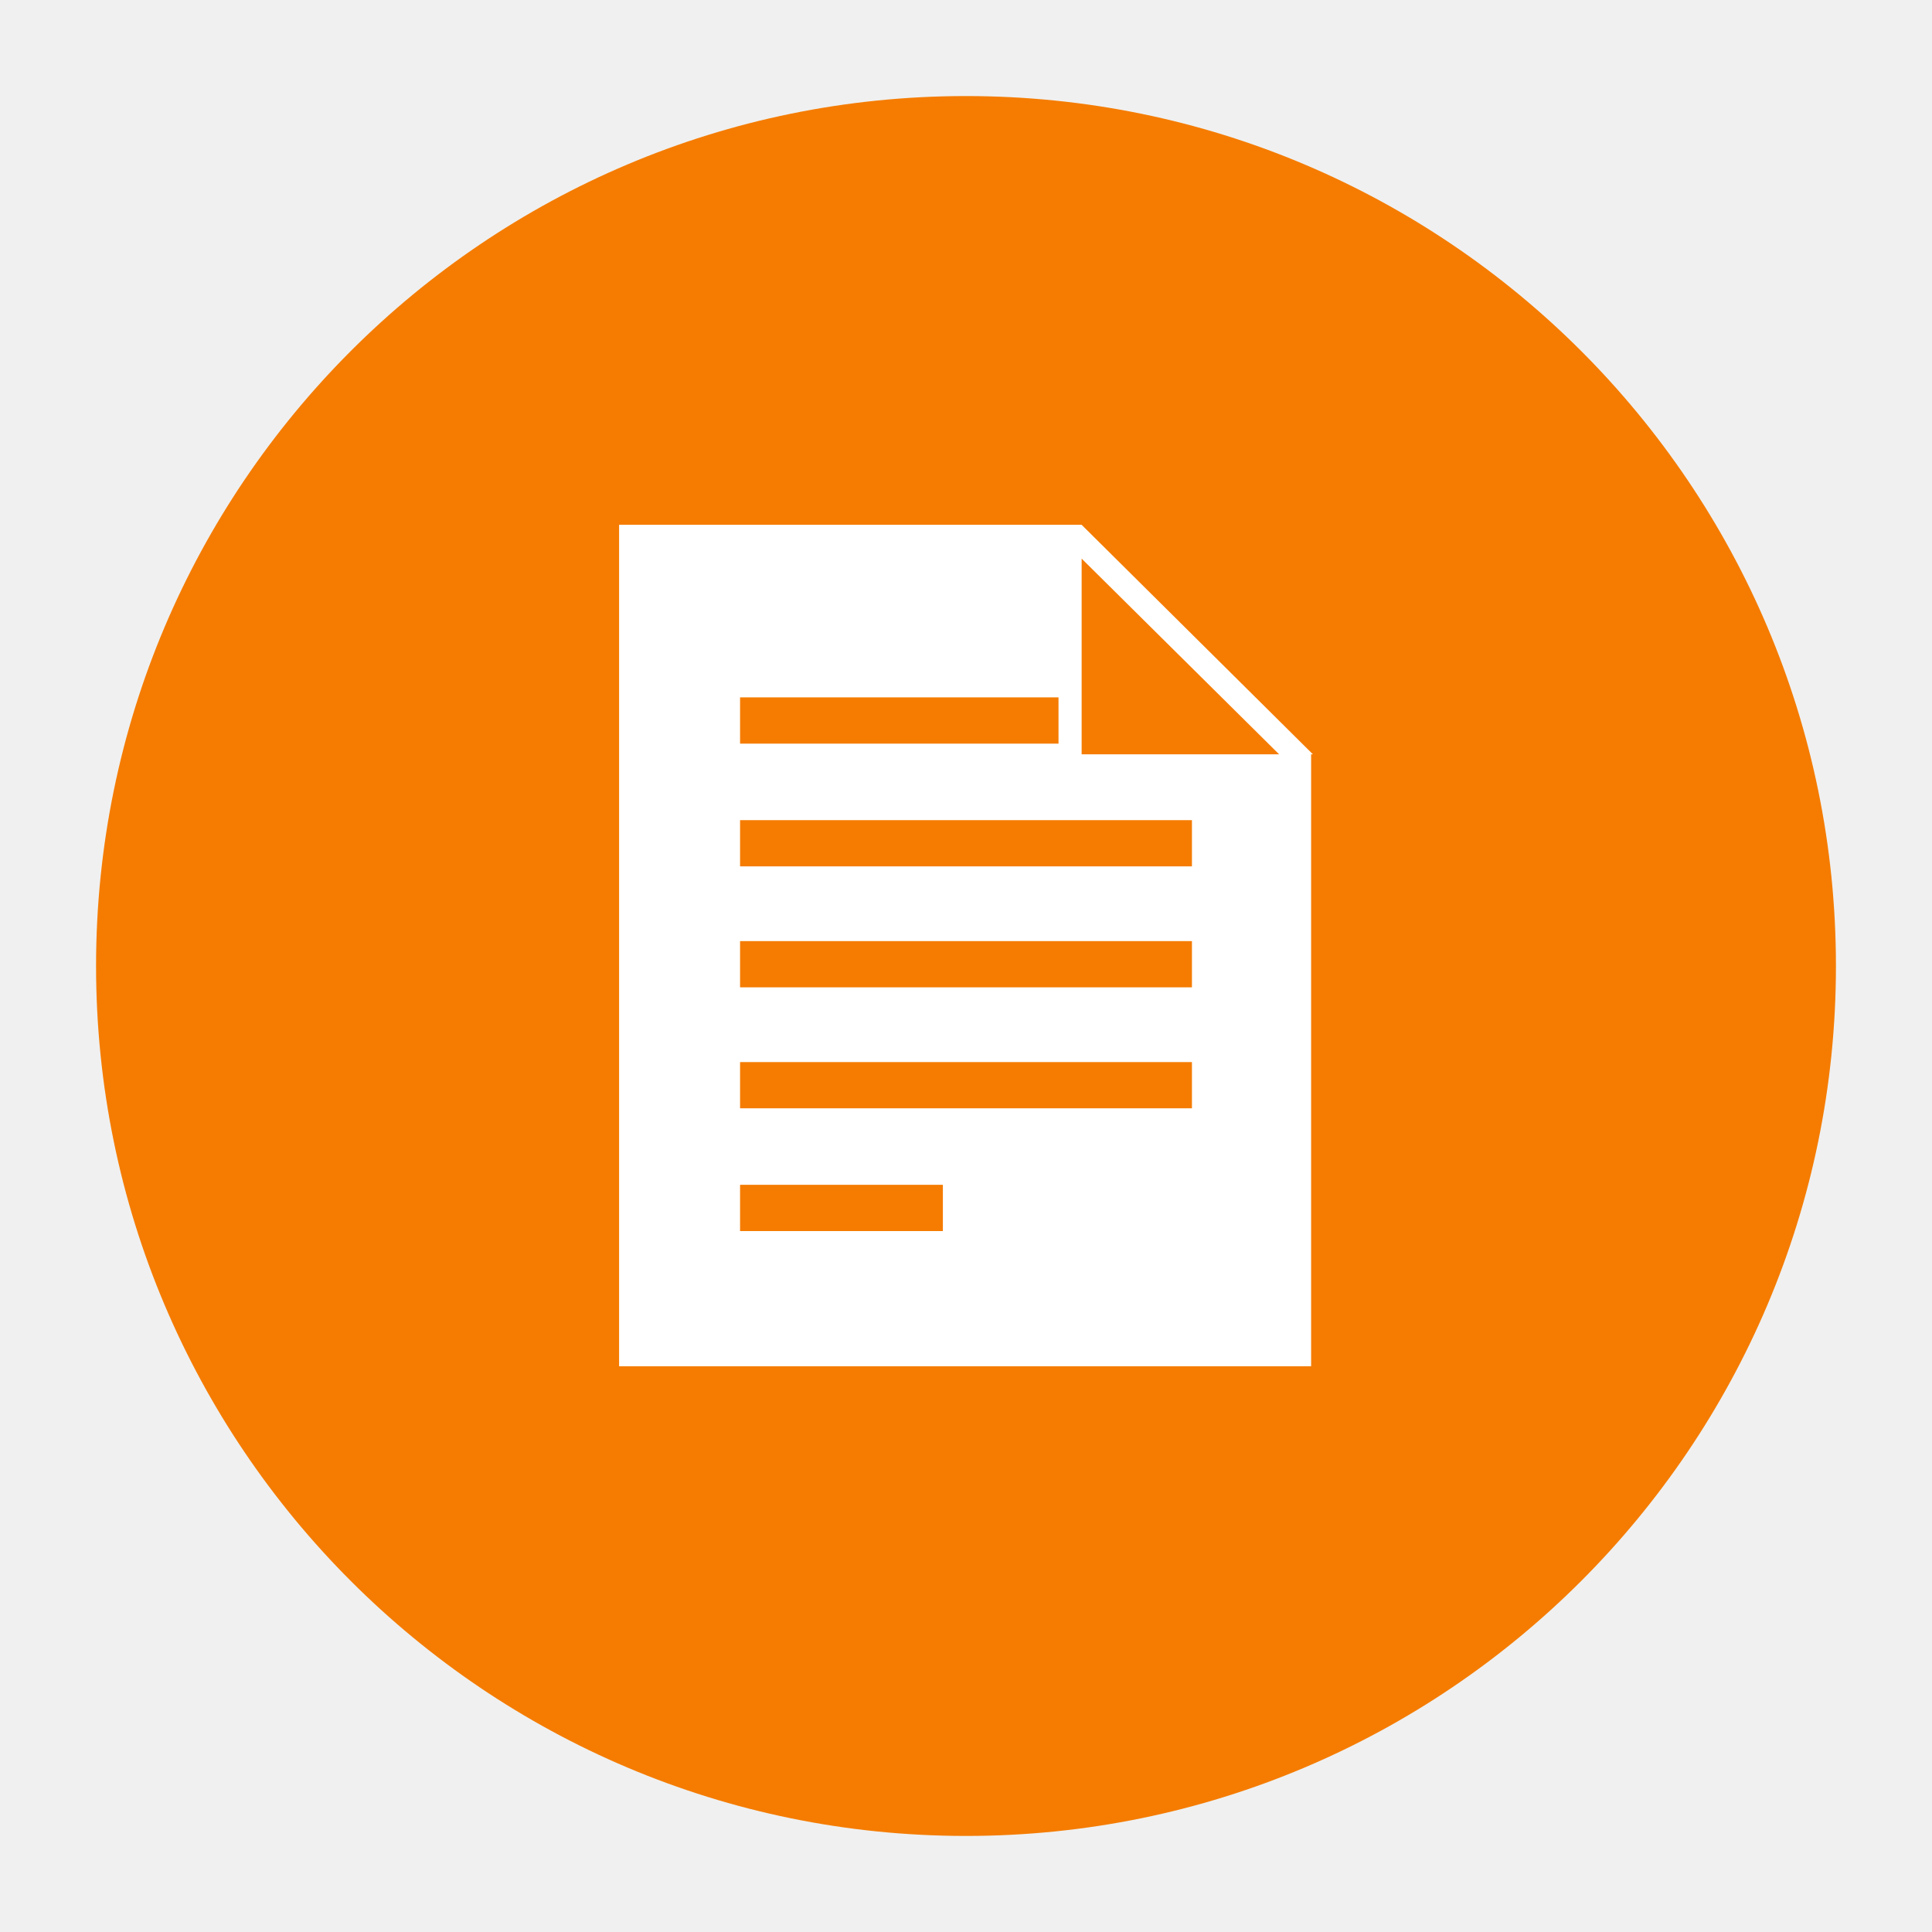
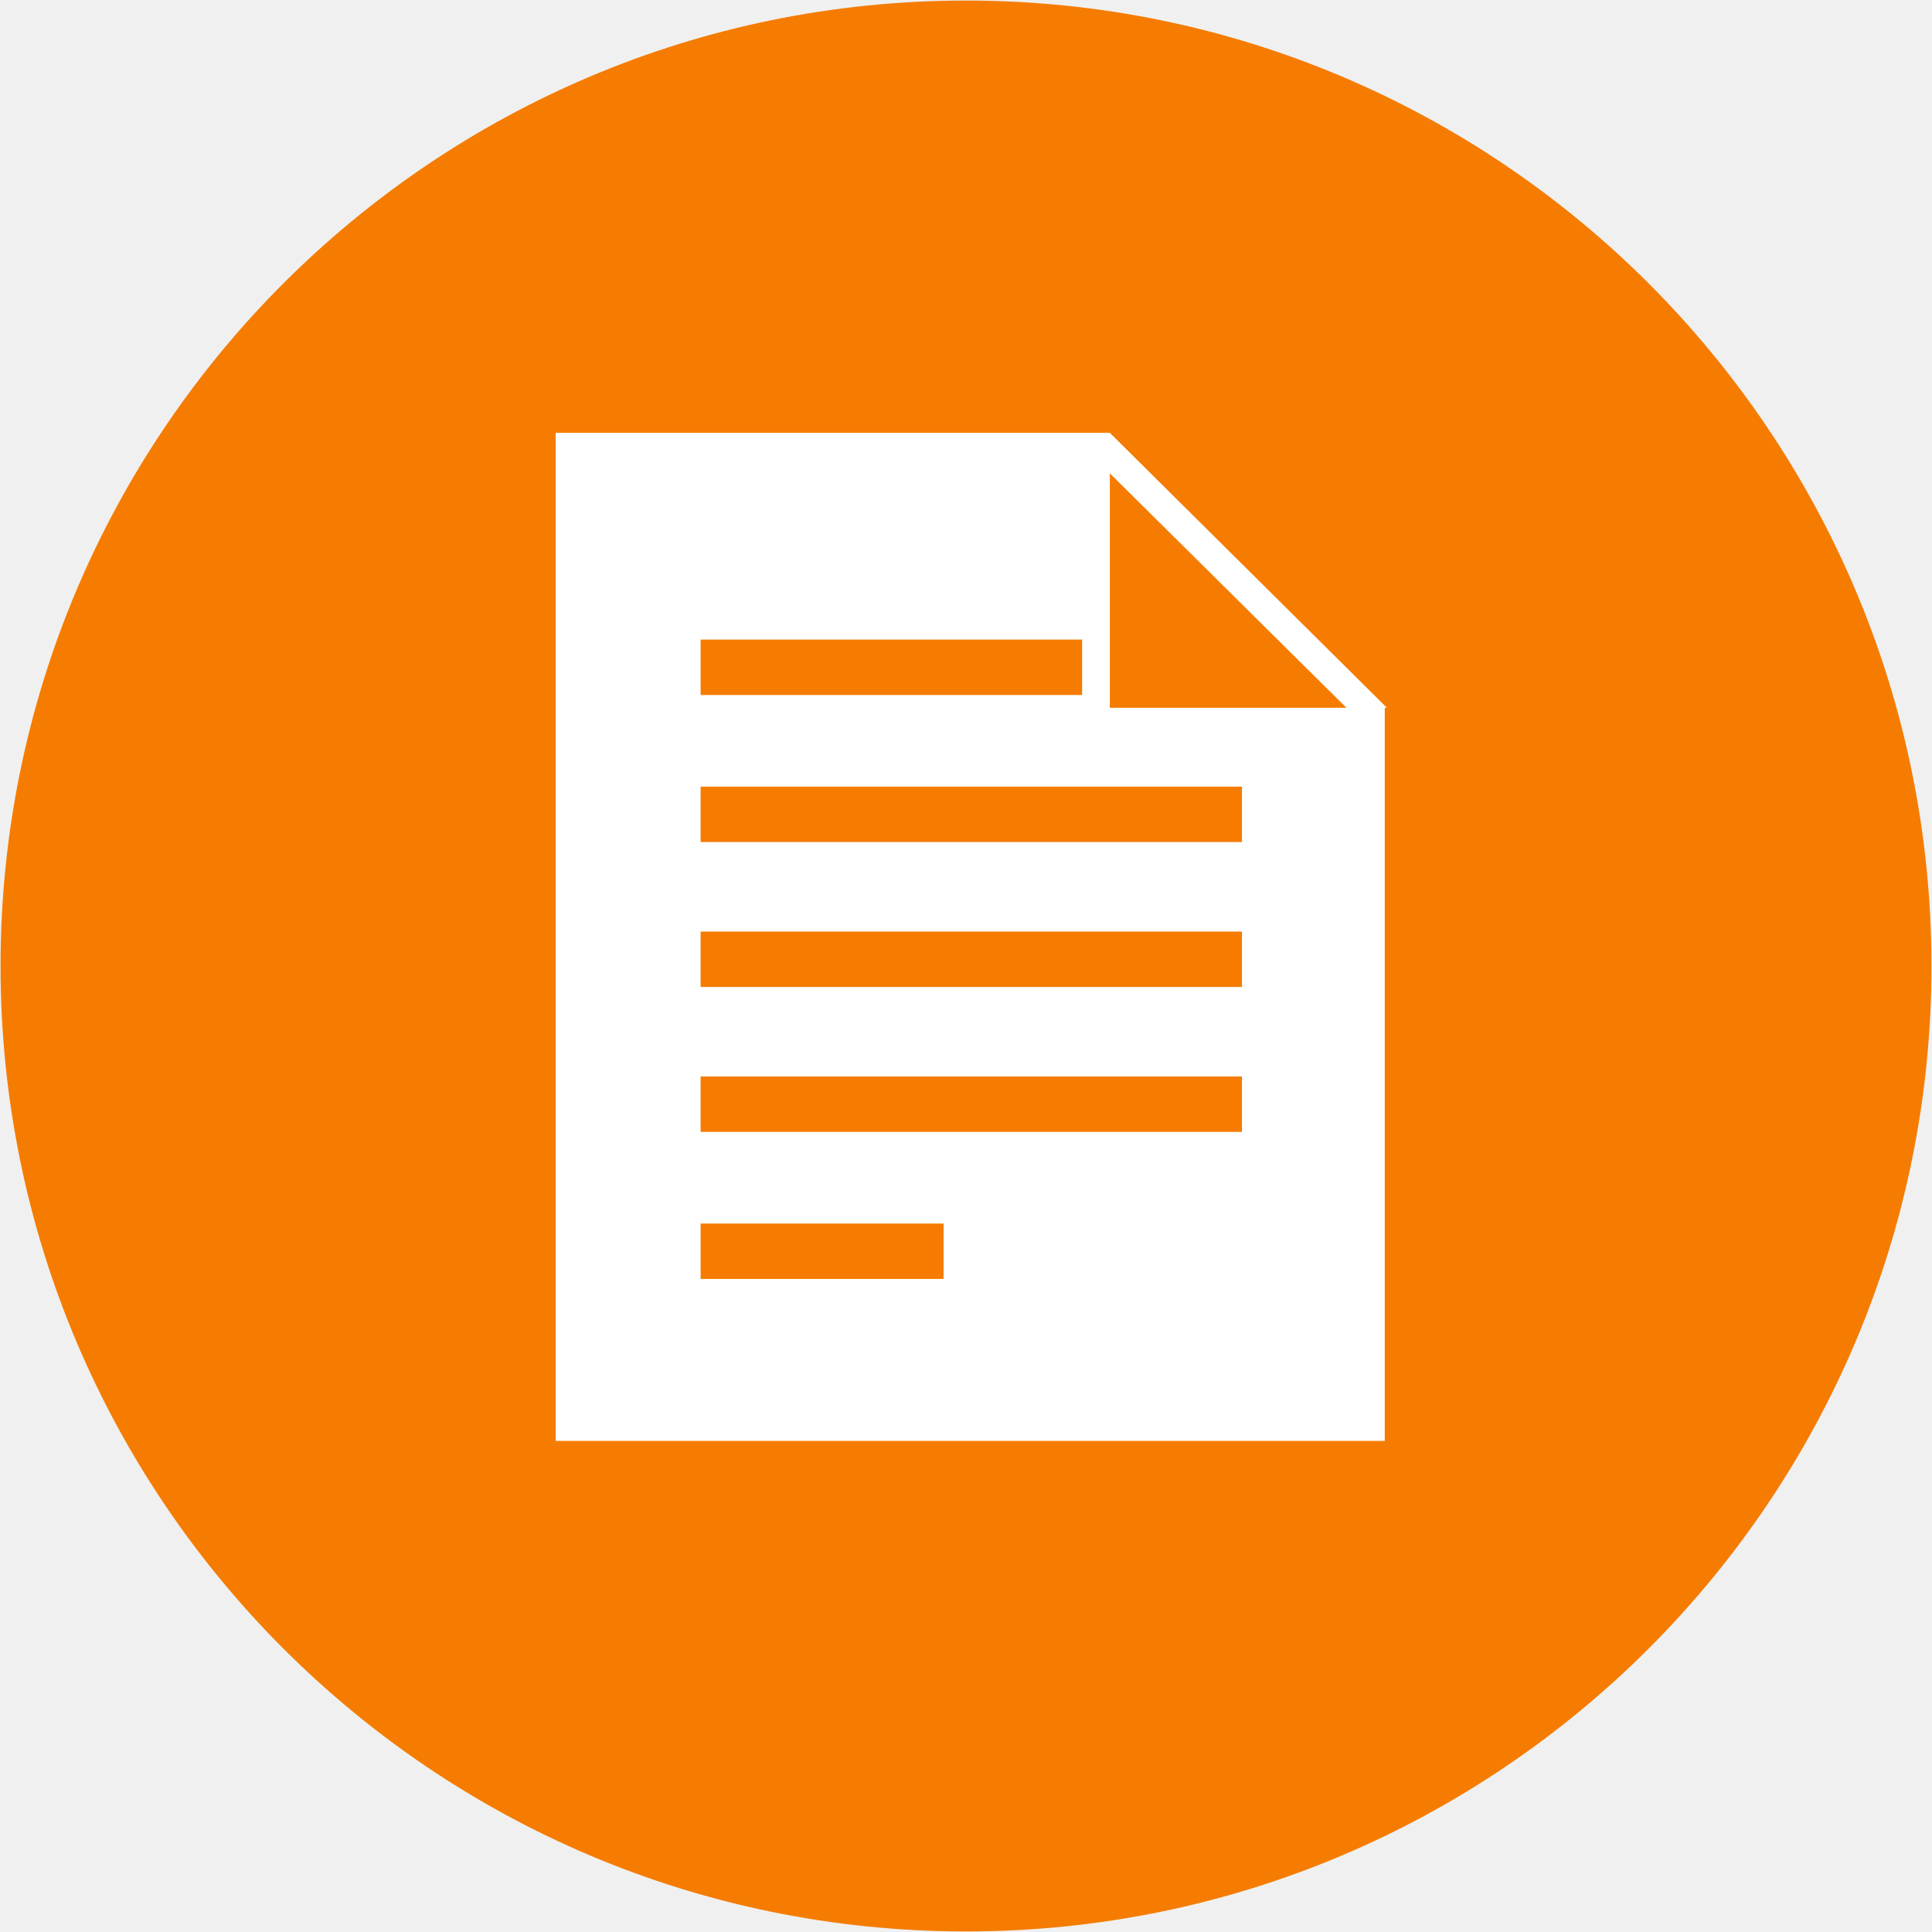
<svg xmlns="http://www.w3.org/2000/svg" version="1.1" id="Layer_1" x="0px" y="0px" viewBox="0 0 108.6 108.6" enable-background="new 0 0 108.6 108.6" xml:space="preserve">
-   <path fill="#F57C00" d="M54.3,103.2L54.3,103.2c-27,0-48.9-21.9-48.9-48.9v0c0-27,21.9-48.9,48.9-48.9h0c27,0,48.9,21.9,48.9,48.9v0  C103.2,81.3,81.3,103.2,54.3,103.2z" />
-   <path fill="#FFFFFF" d="M73.8,42.4L73.8,42.4l-13-12.9v0h0l0,0l0,0h-0.6v0H34.8v47.3h38.9V43.1h0V42.4z M71.9,42.4H60.8v-11  L71.9,42.4z M41.6,40.5v-1.3h17.9v2.6H41.6V40.5z M53,69.2H41.6v-1.3v-1.3H53V69.2z M67,61v1.3H41.6V61v-1.3H67V61z M67,54.2v1.3  H41.6v-1.3v-1.3H67V54.2z M67,47.4v1.3H41.6v-1.3v-1.3H67V47.4z" />
+   <defs id="defs9" />
+   <path d="m 54.3,108.569 0,0 C 24.336,108.569 0.031,84.264 0.031,54.3 l 0,0 C 0.031,24.336 24.336,0.031 54.3,0.031 l 0,0 c 29.964,0 54.269,24.304 54.269,54.269 l 0,0 c 0,29.964 -24.304,54.269 -54.269,54.269 z" id="path3" style="fill:#f57c00" />
+   <path d="m 77.959,39.784 0,0 -15.574,-15.454 0,0 0,0 0,0 0,0 -0.719,0 0,0 -30.43,0 0,56.666 46.603,0 0,-40.373 0,0 0,-0.839 z m -2.276,0 -13.298,0 0,-13.178 13.298,13.178 z m -36.3,-2.276 0,-1.557 21.444,0 0,3.115 -21.444,0 0,-1.557 z m 13.657,34.383 -13.657,0 0,-1.557 0,-1.557 13.657,0 0,3.115 z m 16.772,-9.824 0,1.557 -30.43,0 0,-1.557 0,-1.557 30.43,0 0,1.557 z m 0,-8.146 0,1.557 -30.43,0 0,-1.557 0,-1.557 30.43,0 0,1.557 z m 0,-8.146 0,1.557 -30.43,0 0,-1.557 0,-1.557 30.43,0 0,1.557 z" id="path5" style="fill:#ffffff" />
</svg>
